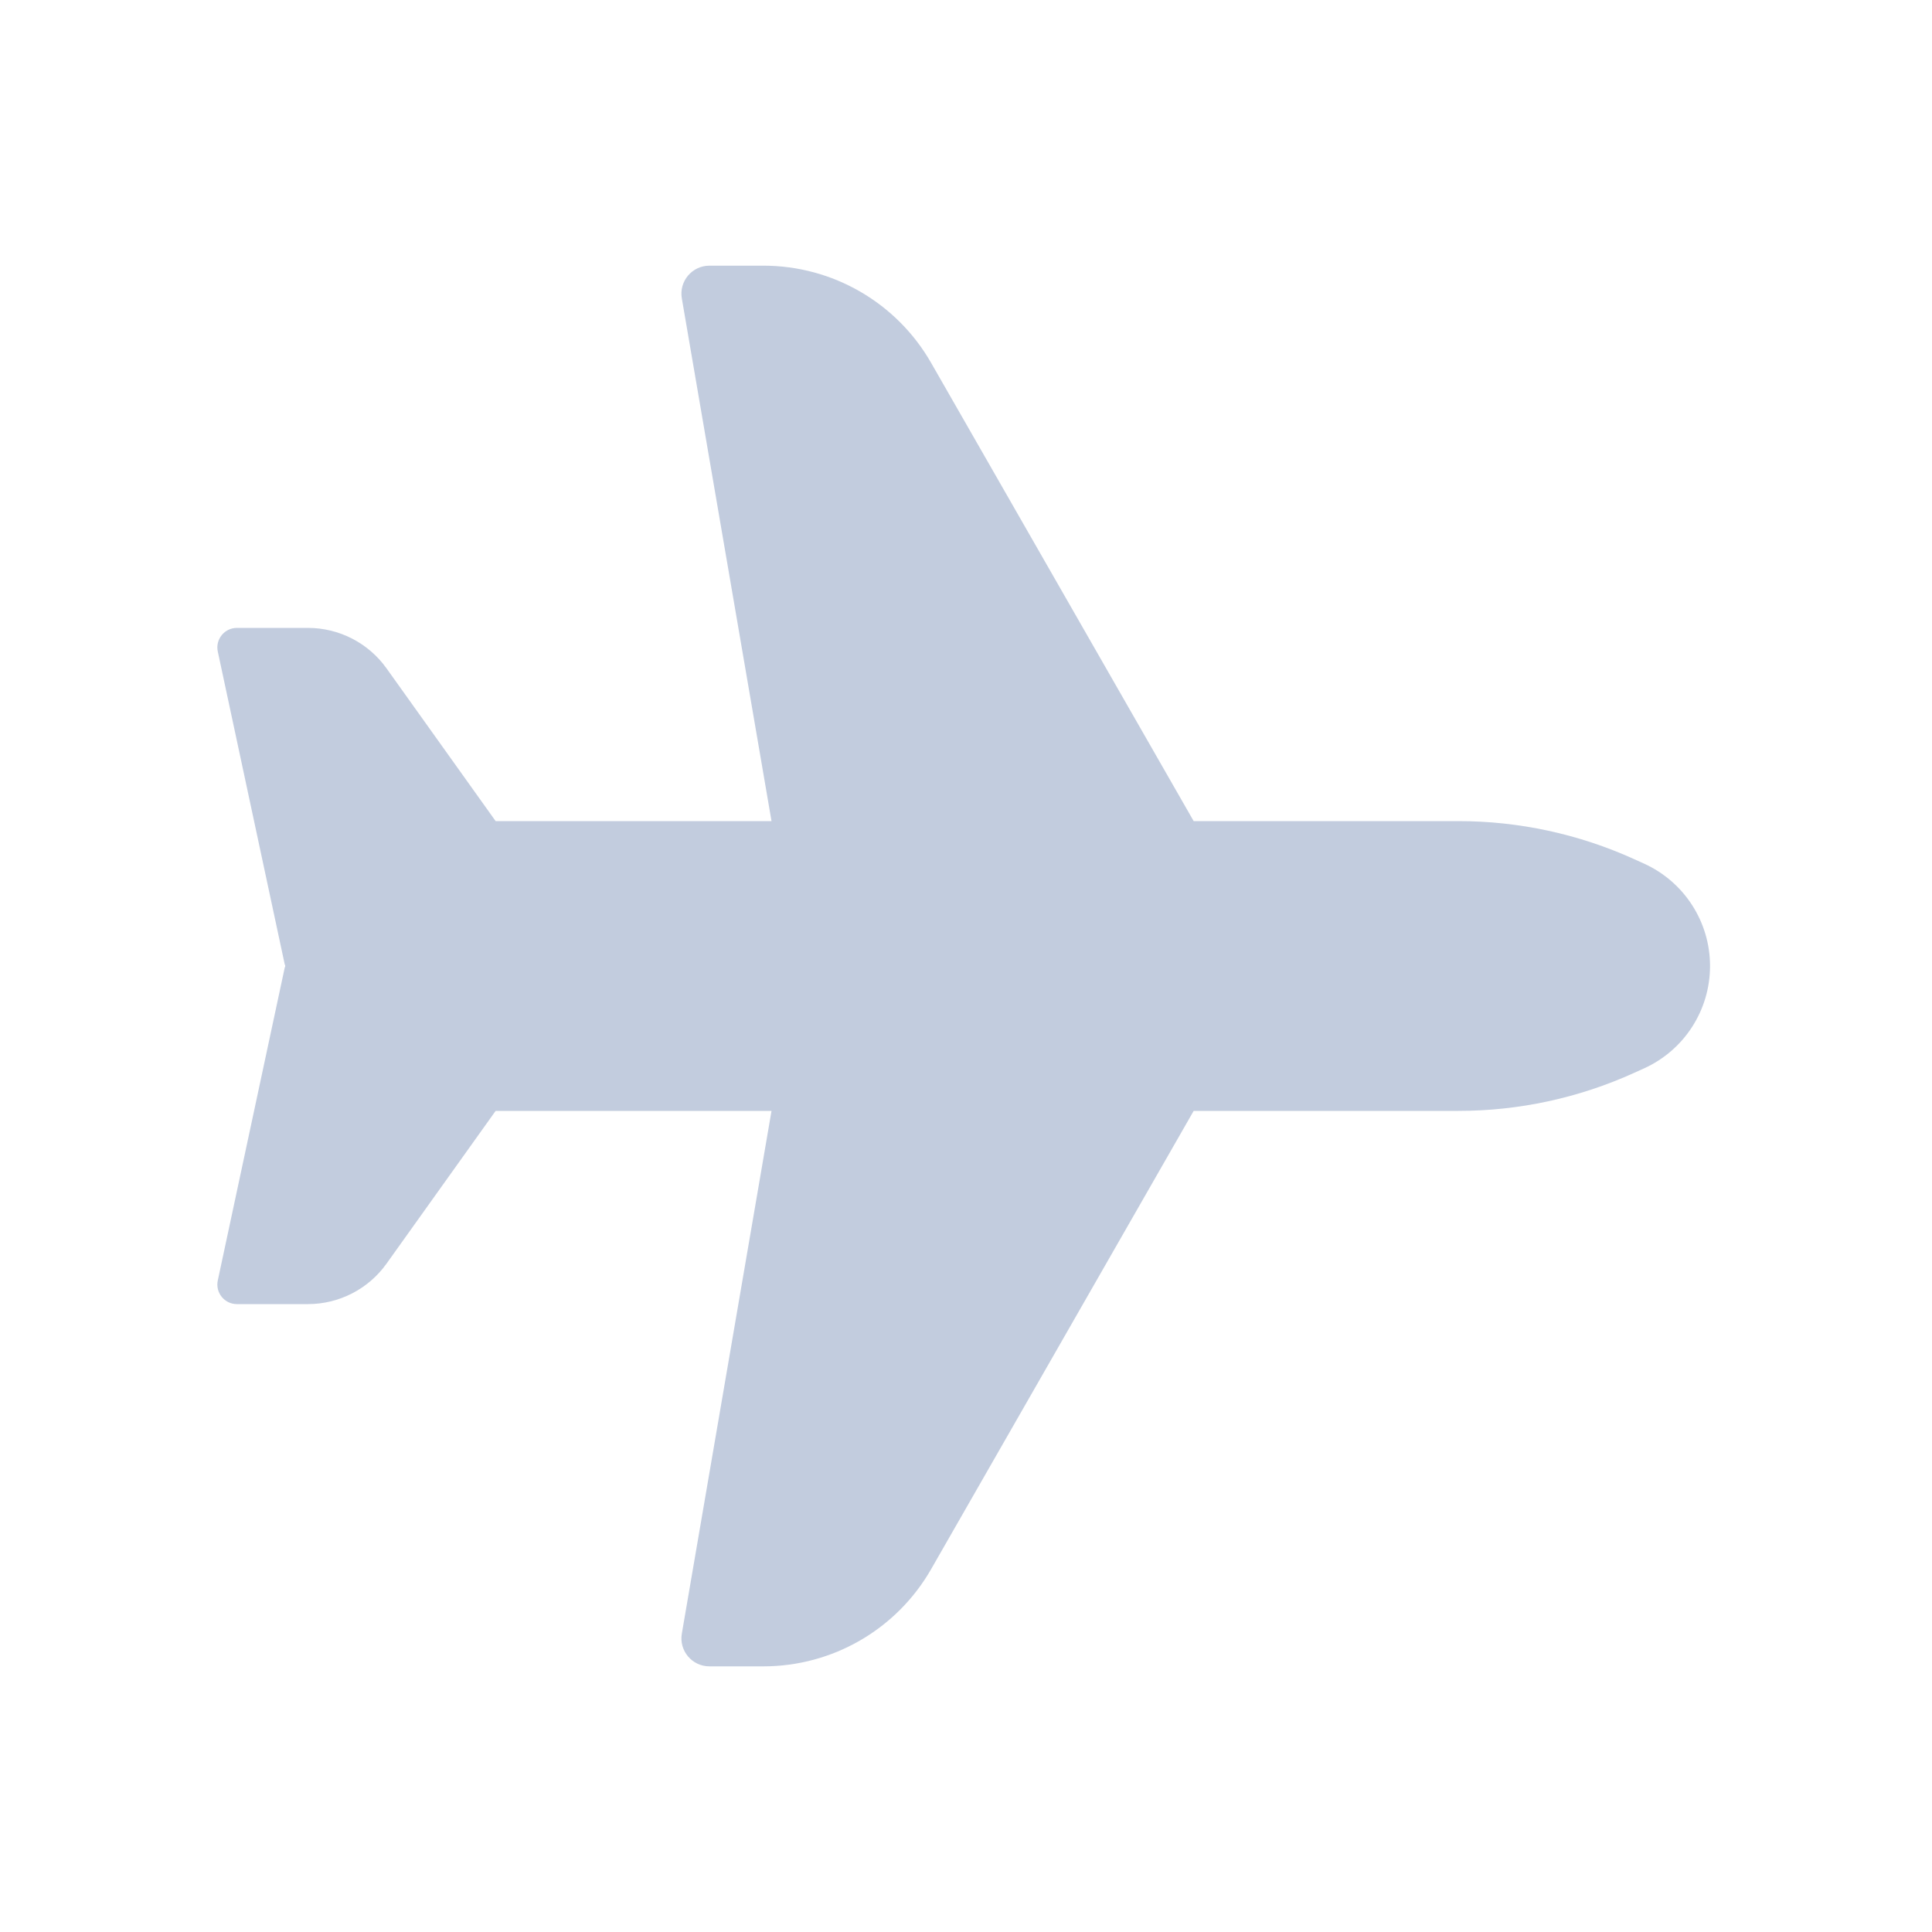
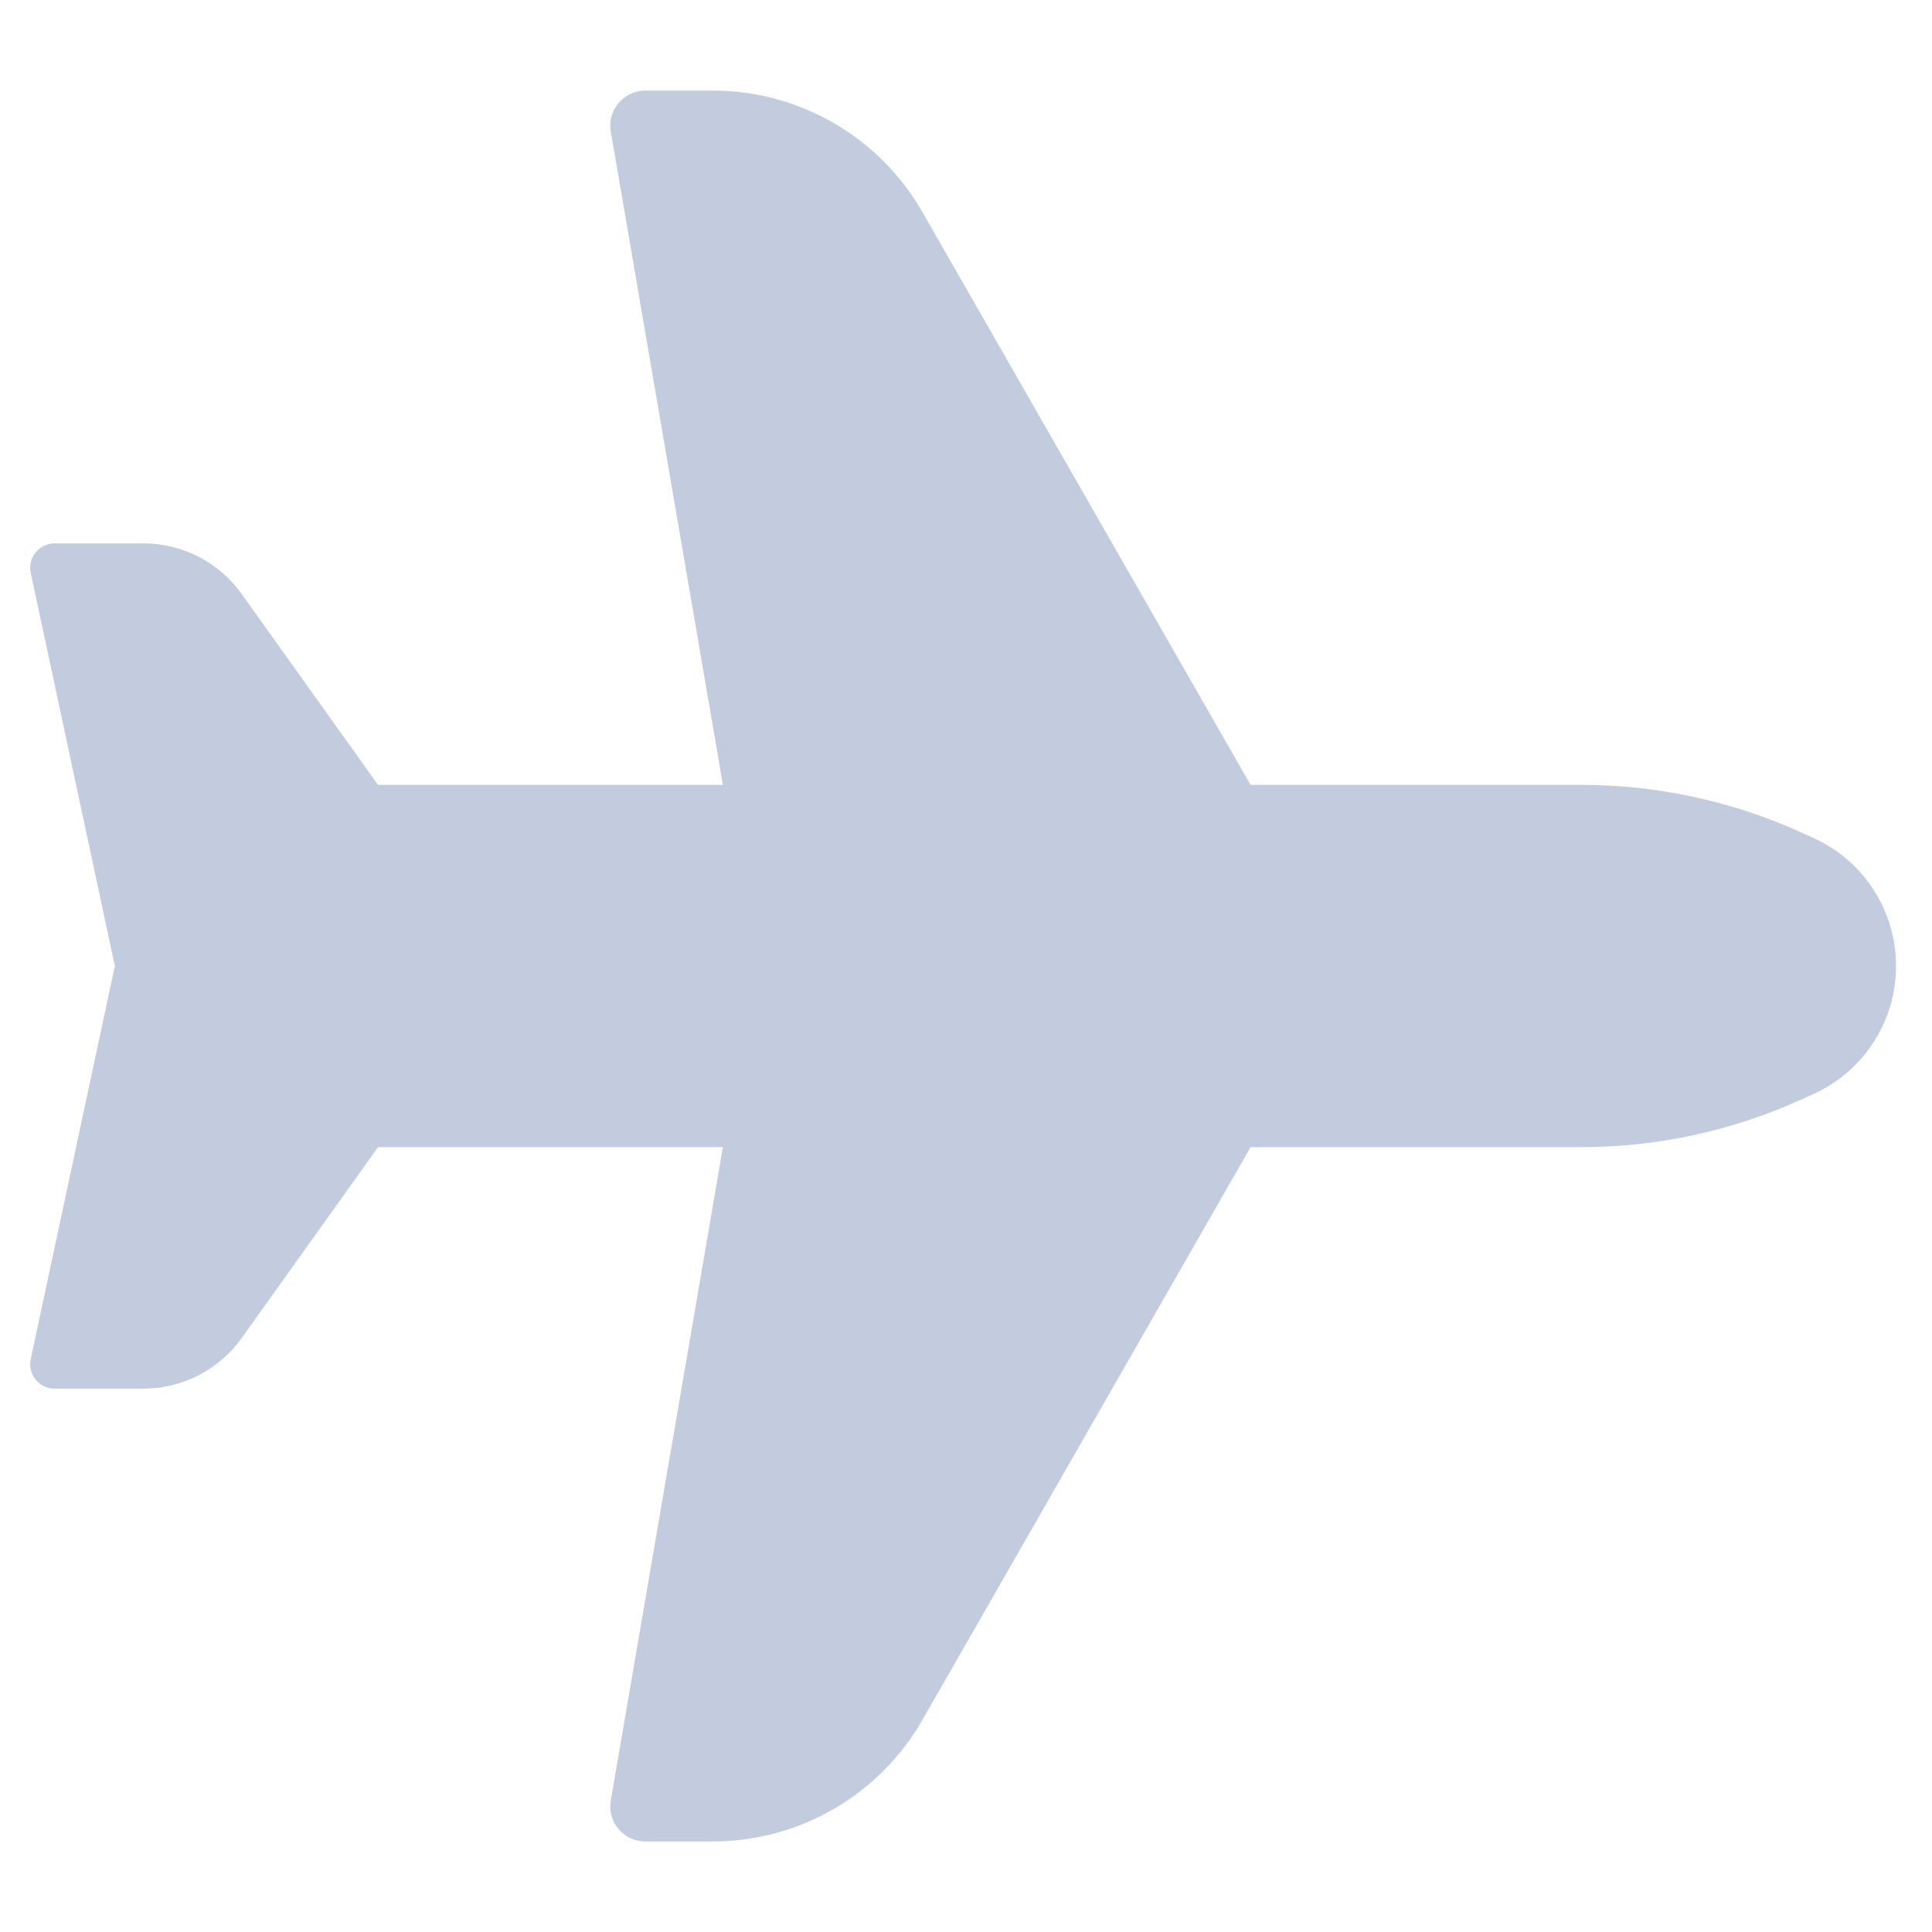
- <svg xmlns="http://www.w3.org/2000/svg" width="80" height="80" viewBox="0 0 80 80" fill="none">
+ <svg xmlns="http://www.w3.org/2000/svg" width="80" height="80" viewBox="8 10 64 60" fill="none">
  <path fill-rule="evenodd" clip-rule="evenodd" d="M49.427 34L38.555 15.024C37.129 12.535 34.481 11.001 31.613 11.001H29.375C28.657 11.001 28.111 11.648 28.233 12.356L31.947 34H20.523L16.005 27.675C15.255 26.624 14.042 26 12.751 26H9.809C9.294 26 8.911 26.475 9.018 26.978L11.791 39.937C11.794 39.949 11.801 39.961 11.809 39.97C11.809 39.98 11.809 39.99 11.809 40L11.809 40.029C11.801 40.039 11.794 40.05 11.791 40.063L9.018 53.022C8.911 53.525 9.294 54 9.809 54H12.751C14.042 54 15.255 53.376 16.005 52.325L20.523 46H31.947L28.233 67.645C28.111 68.353 28.657 69 29.375 69H31.613C34.481 69 37.129 67.465 38.555 64.977L49.427 46H60.386C62.895 46 65.376 45.464 67.662 44.427L68.077 44.239C69.74 43.485 70.809 41.827 70.809 40C70.809 38.173 69.74 36.516 68.077 35.761L67.662 35.573C65.376 34.536 62.895 34 60.386 34H49.427Z" fill="#C2CCDE" />
</svg>
